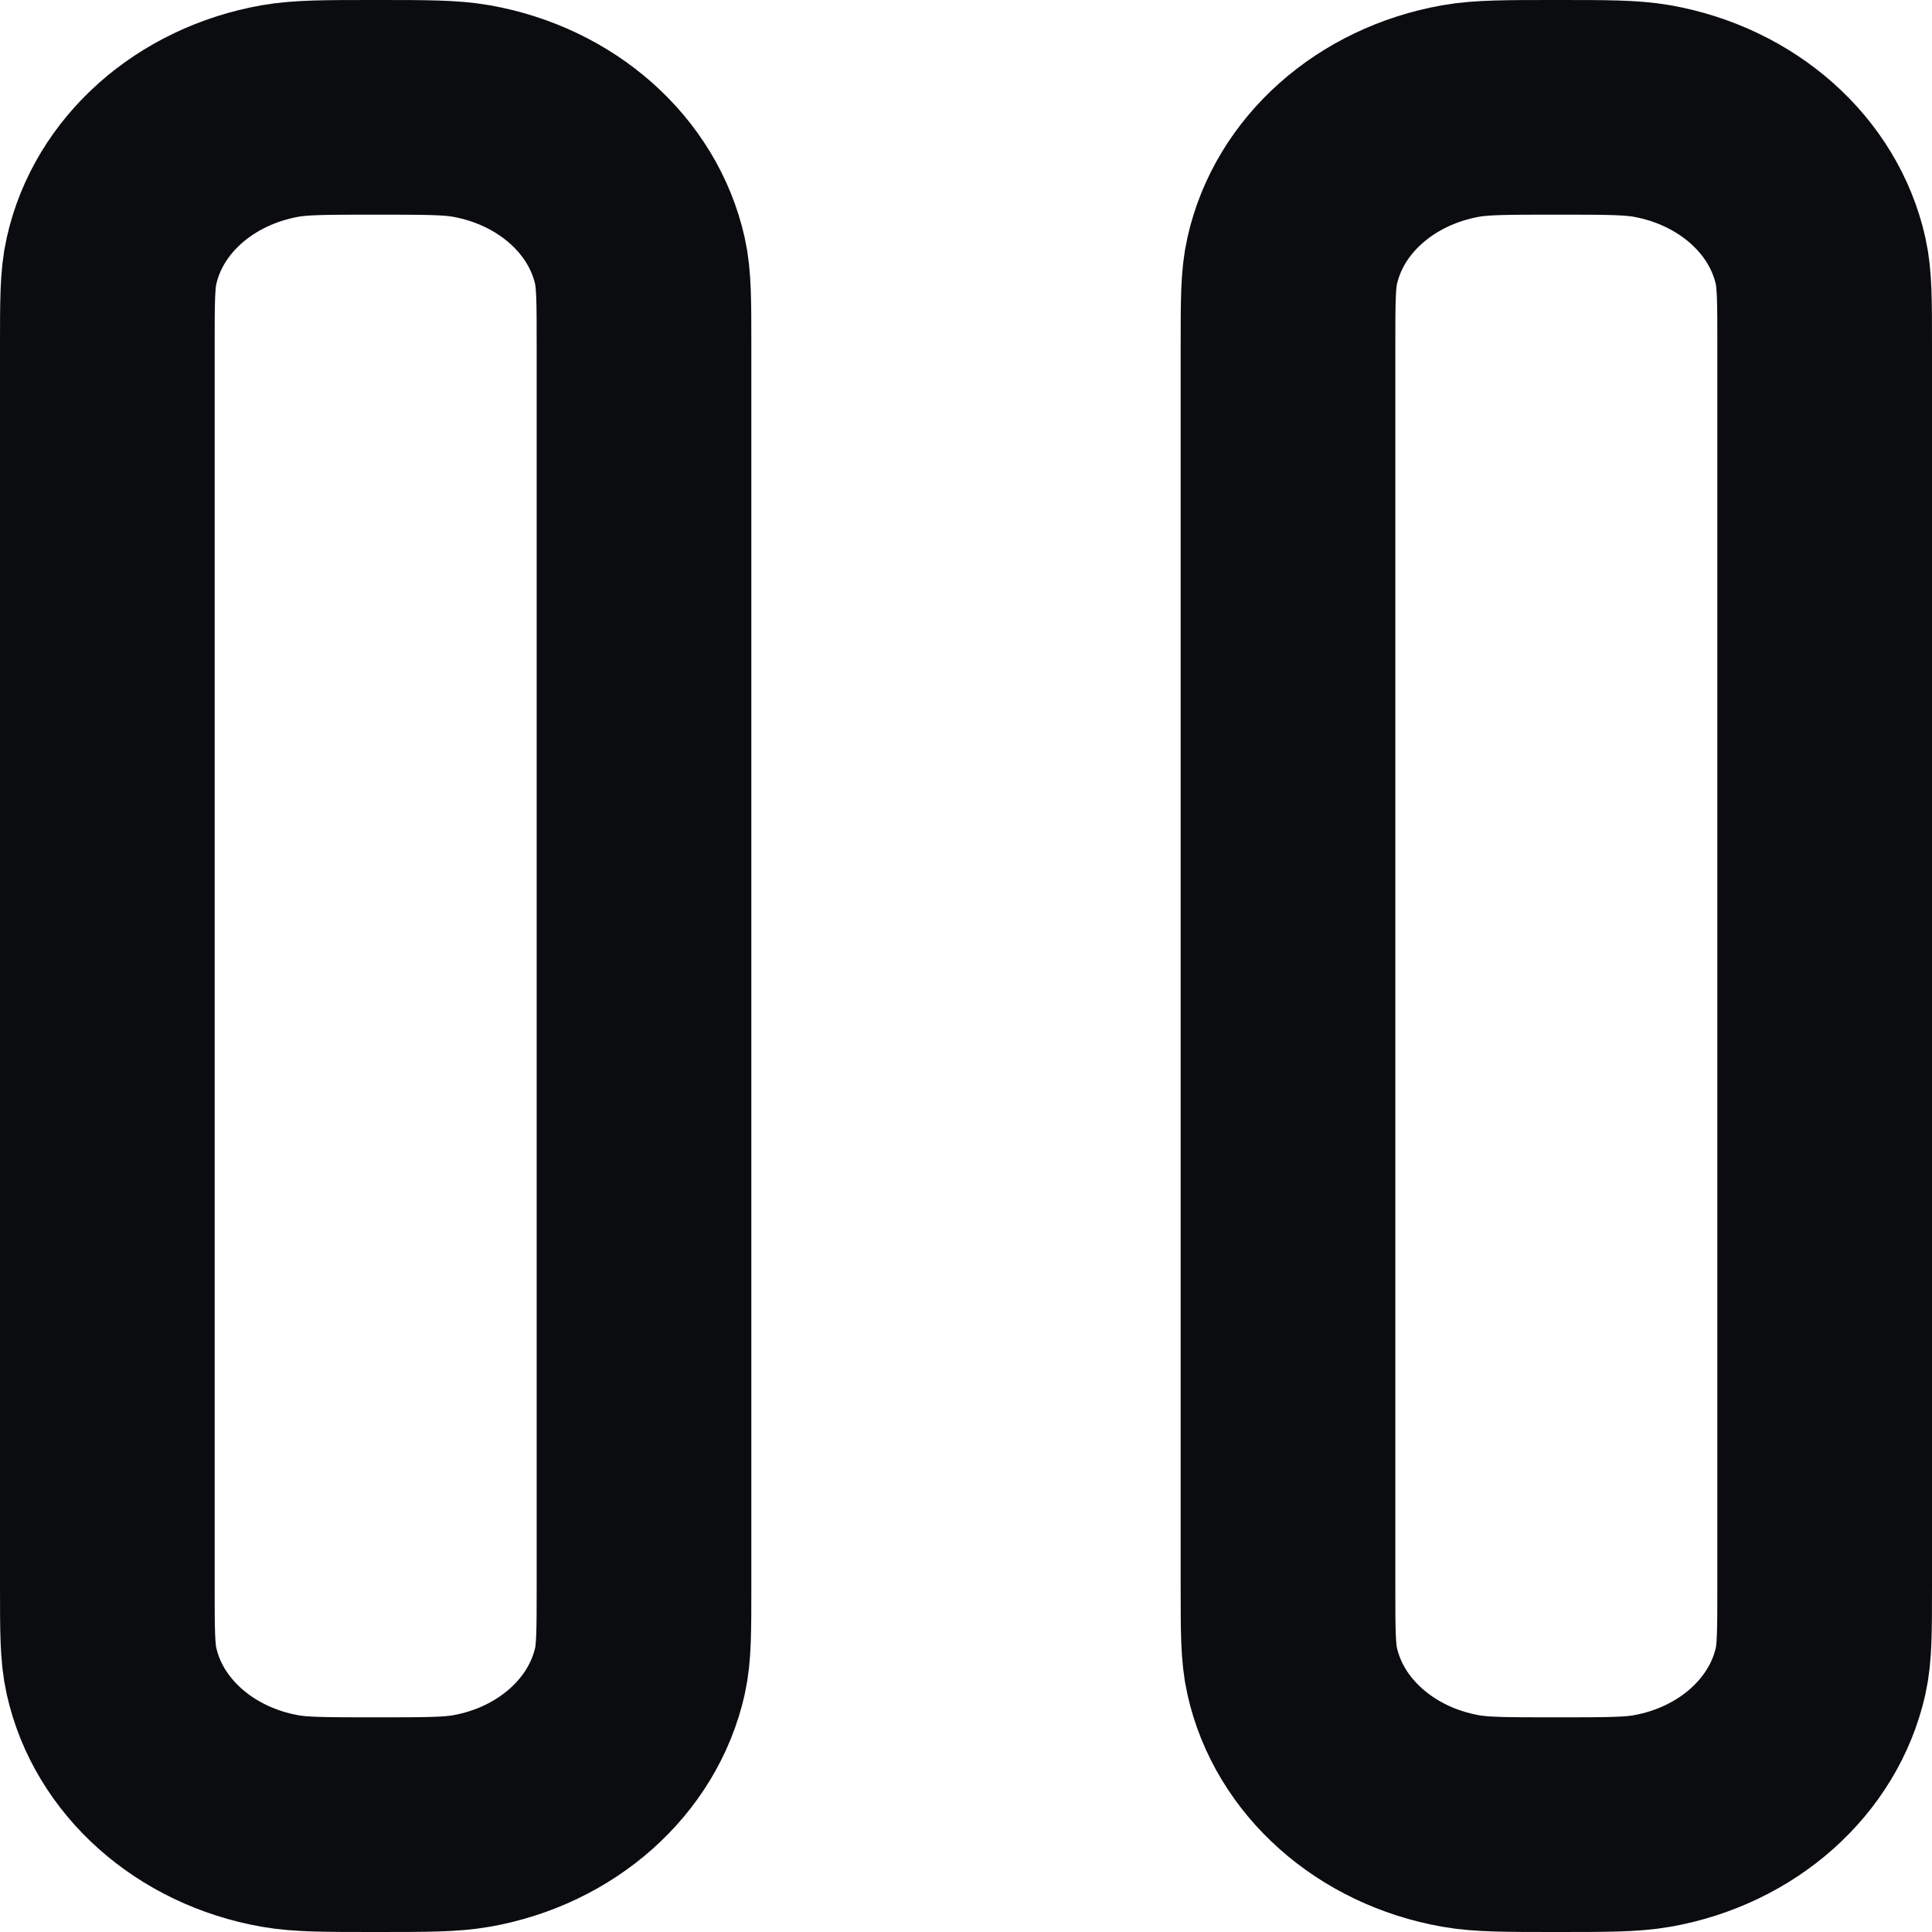
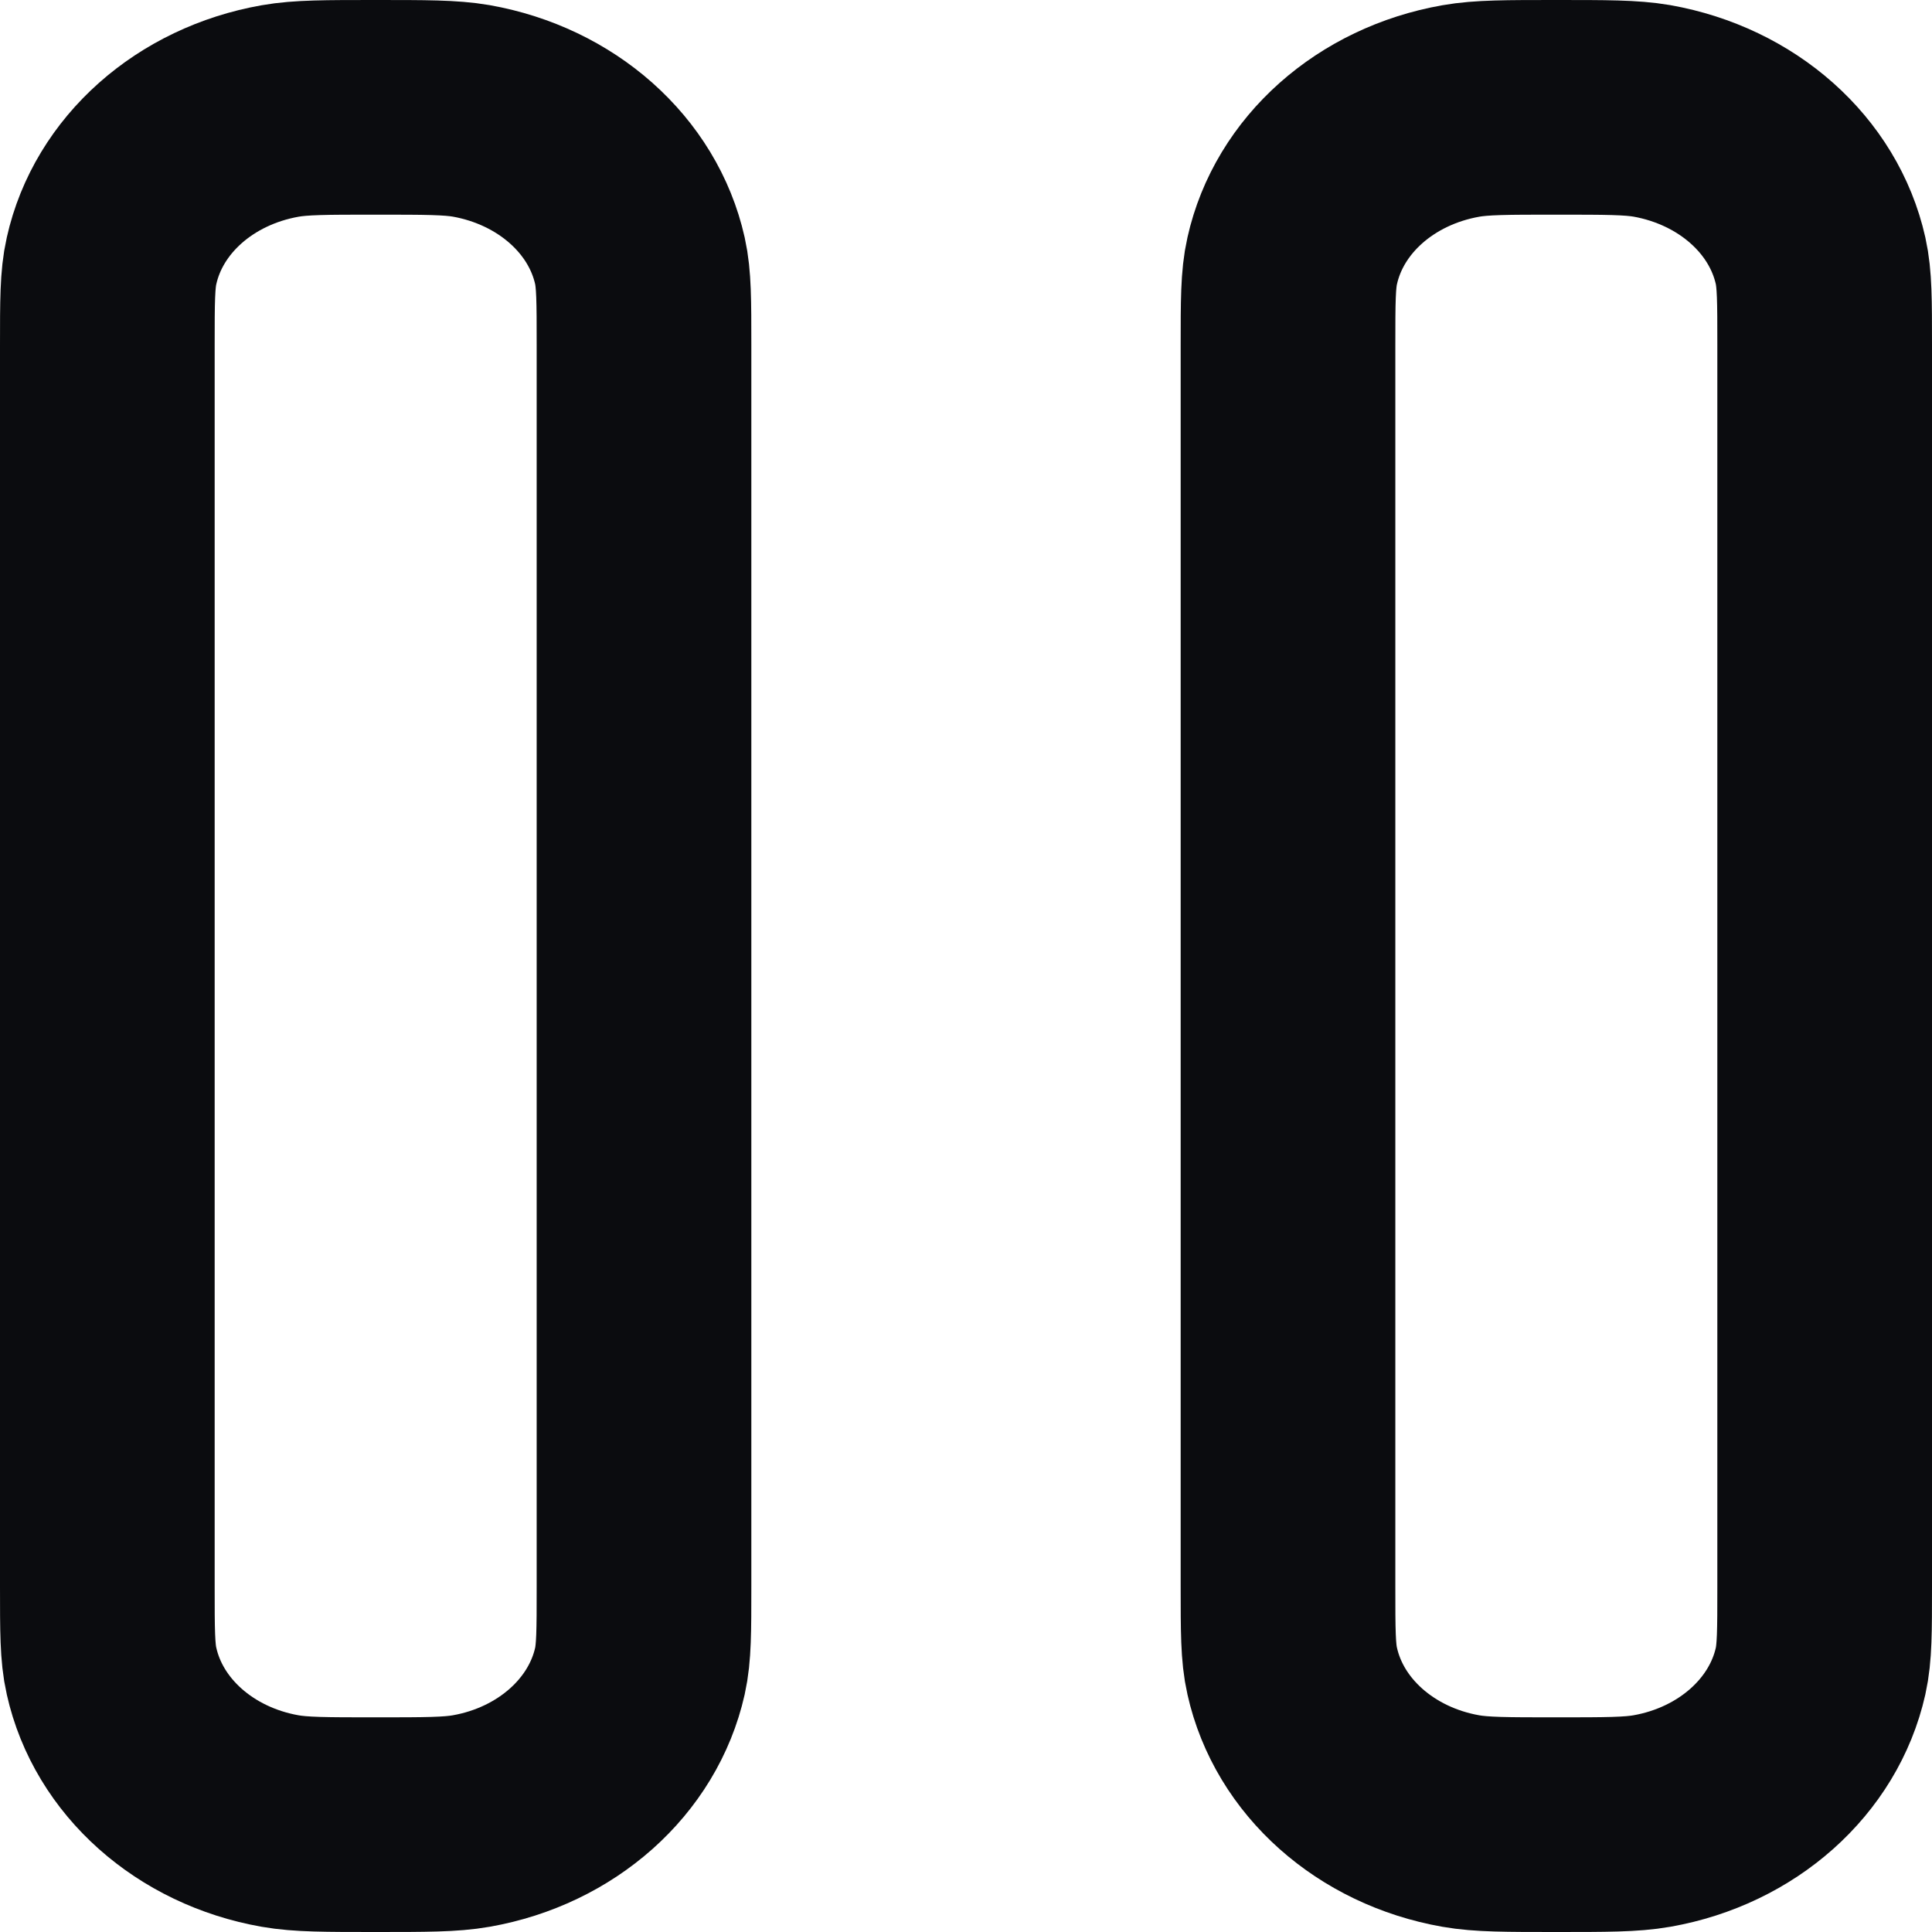
- <svg xmlns="http://www.w3.org/2000/svg" width="18" height="18" viewBox="0 0 18 18" fill="none">
-   <path d="M12 3.222V14.778C12 15.191 12 15.397 12.039 15.569C12.196 16.274 12.816 16.826 13.61 16.966C13.803 17 14.035 17 14.5 17C14.964 17 15.198 17 15.391 16.966C16.184 16.826 16.804 16.274 16.962 15.569C17 15.399 17 15.194 17 14.789V3.211C17 2.806 17 2.601 16.962 2.431C16.804 1.725 16.184 1.175 15.39 1.034C15.197 1 14.965 1 14.5 1C14.036 1 13.803 1 13.61 1.034C12.816 1.175 12.196 1.725 12.039 2.431C12 2.602 12 2.809 12 3.222Z" stroke="#0B0C0F" stroke-width="2" stroke-linecap="round" stroke-linejoin="round" />
-   <path d="M1 3.222V14.778C1 15.191 1 15.397 1.039 15.569C1.196 16.274 1.816 16.826 2.61 16.966C2.803 17 3.035 17 3.5 17C3.964 17 4.198 17 4.391 16.966C5.184 16.826 5.804 16.274 5.962 15.569C6 15.399 6 15.194 6 14.789V3.211C6 2.806 6 2.601 5.962 2.431C5.804 1.725 5.184 1.175 4.39 1.034C4.197 1 3.965 1 3.5 1C3.035 1 2.803 1 2.61 1.034C1.816 1.175 1.196 1.725 1.039 2.431C1 2.602 1 2.809 1 3.222Z" stroke="#0B0C0F" stroke-width="2" stroke-linecap="round" stroke-linejoin="round" />
+ <svg xmlns="http://www.w3.org/2000/svg" width="18" height="18" fill="none">
+   <path stroke="#0b0c0f" stroke-linecap="round" stroke-linejoin="round" stroke-width="2" d="M12 3.222v11.556c0 .413 0 .62.039.79.157.706.777 1.258 1.57 1.398.194.034.426.034.89.034.465 0 .699 0 .892-.034.793-.14 1.413-.692 1.571-1.397.038-.17.038-.375.038-.78V3.21c0-.405 0-.61-.038-.78-.158-.706-.778-1.256-1.572-1.397C15.197 1 14.965 1 14.5 1c-.464 0-.697 0-.89.034-.794.14-1.414.691-1.571 1.397-.039.171-.039.378-.039.791M1 3.222v11.556c0 .413 0 .62.039.79.157.706.777 1.258 1.57 1.398.194.034.426.034.89.034.465 0 .699 0 .892-.034.793-.14 1.413-.692 1.571-1.397.038-.17.038-.375.038-.78V3.21c0-.405 0-.61-.038-.78-.158-.706-.778-1.256-1.572-1.397C4.197 1 3.965 1 3.5 1s-.697 0-.89.034c-.794.14-1.414.691-1.571 1.397C1 2.602 1 2.809 1 3.222" />
</svg>
